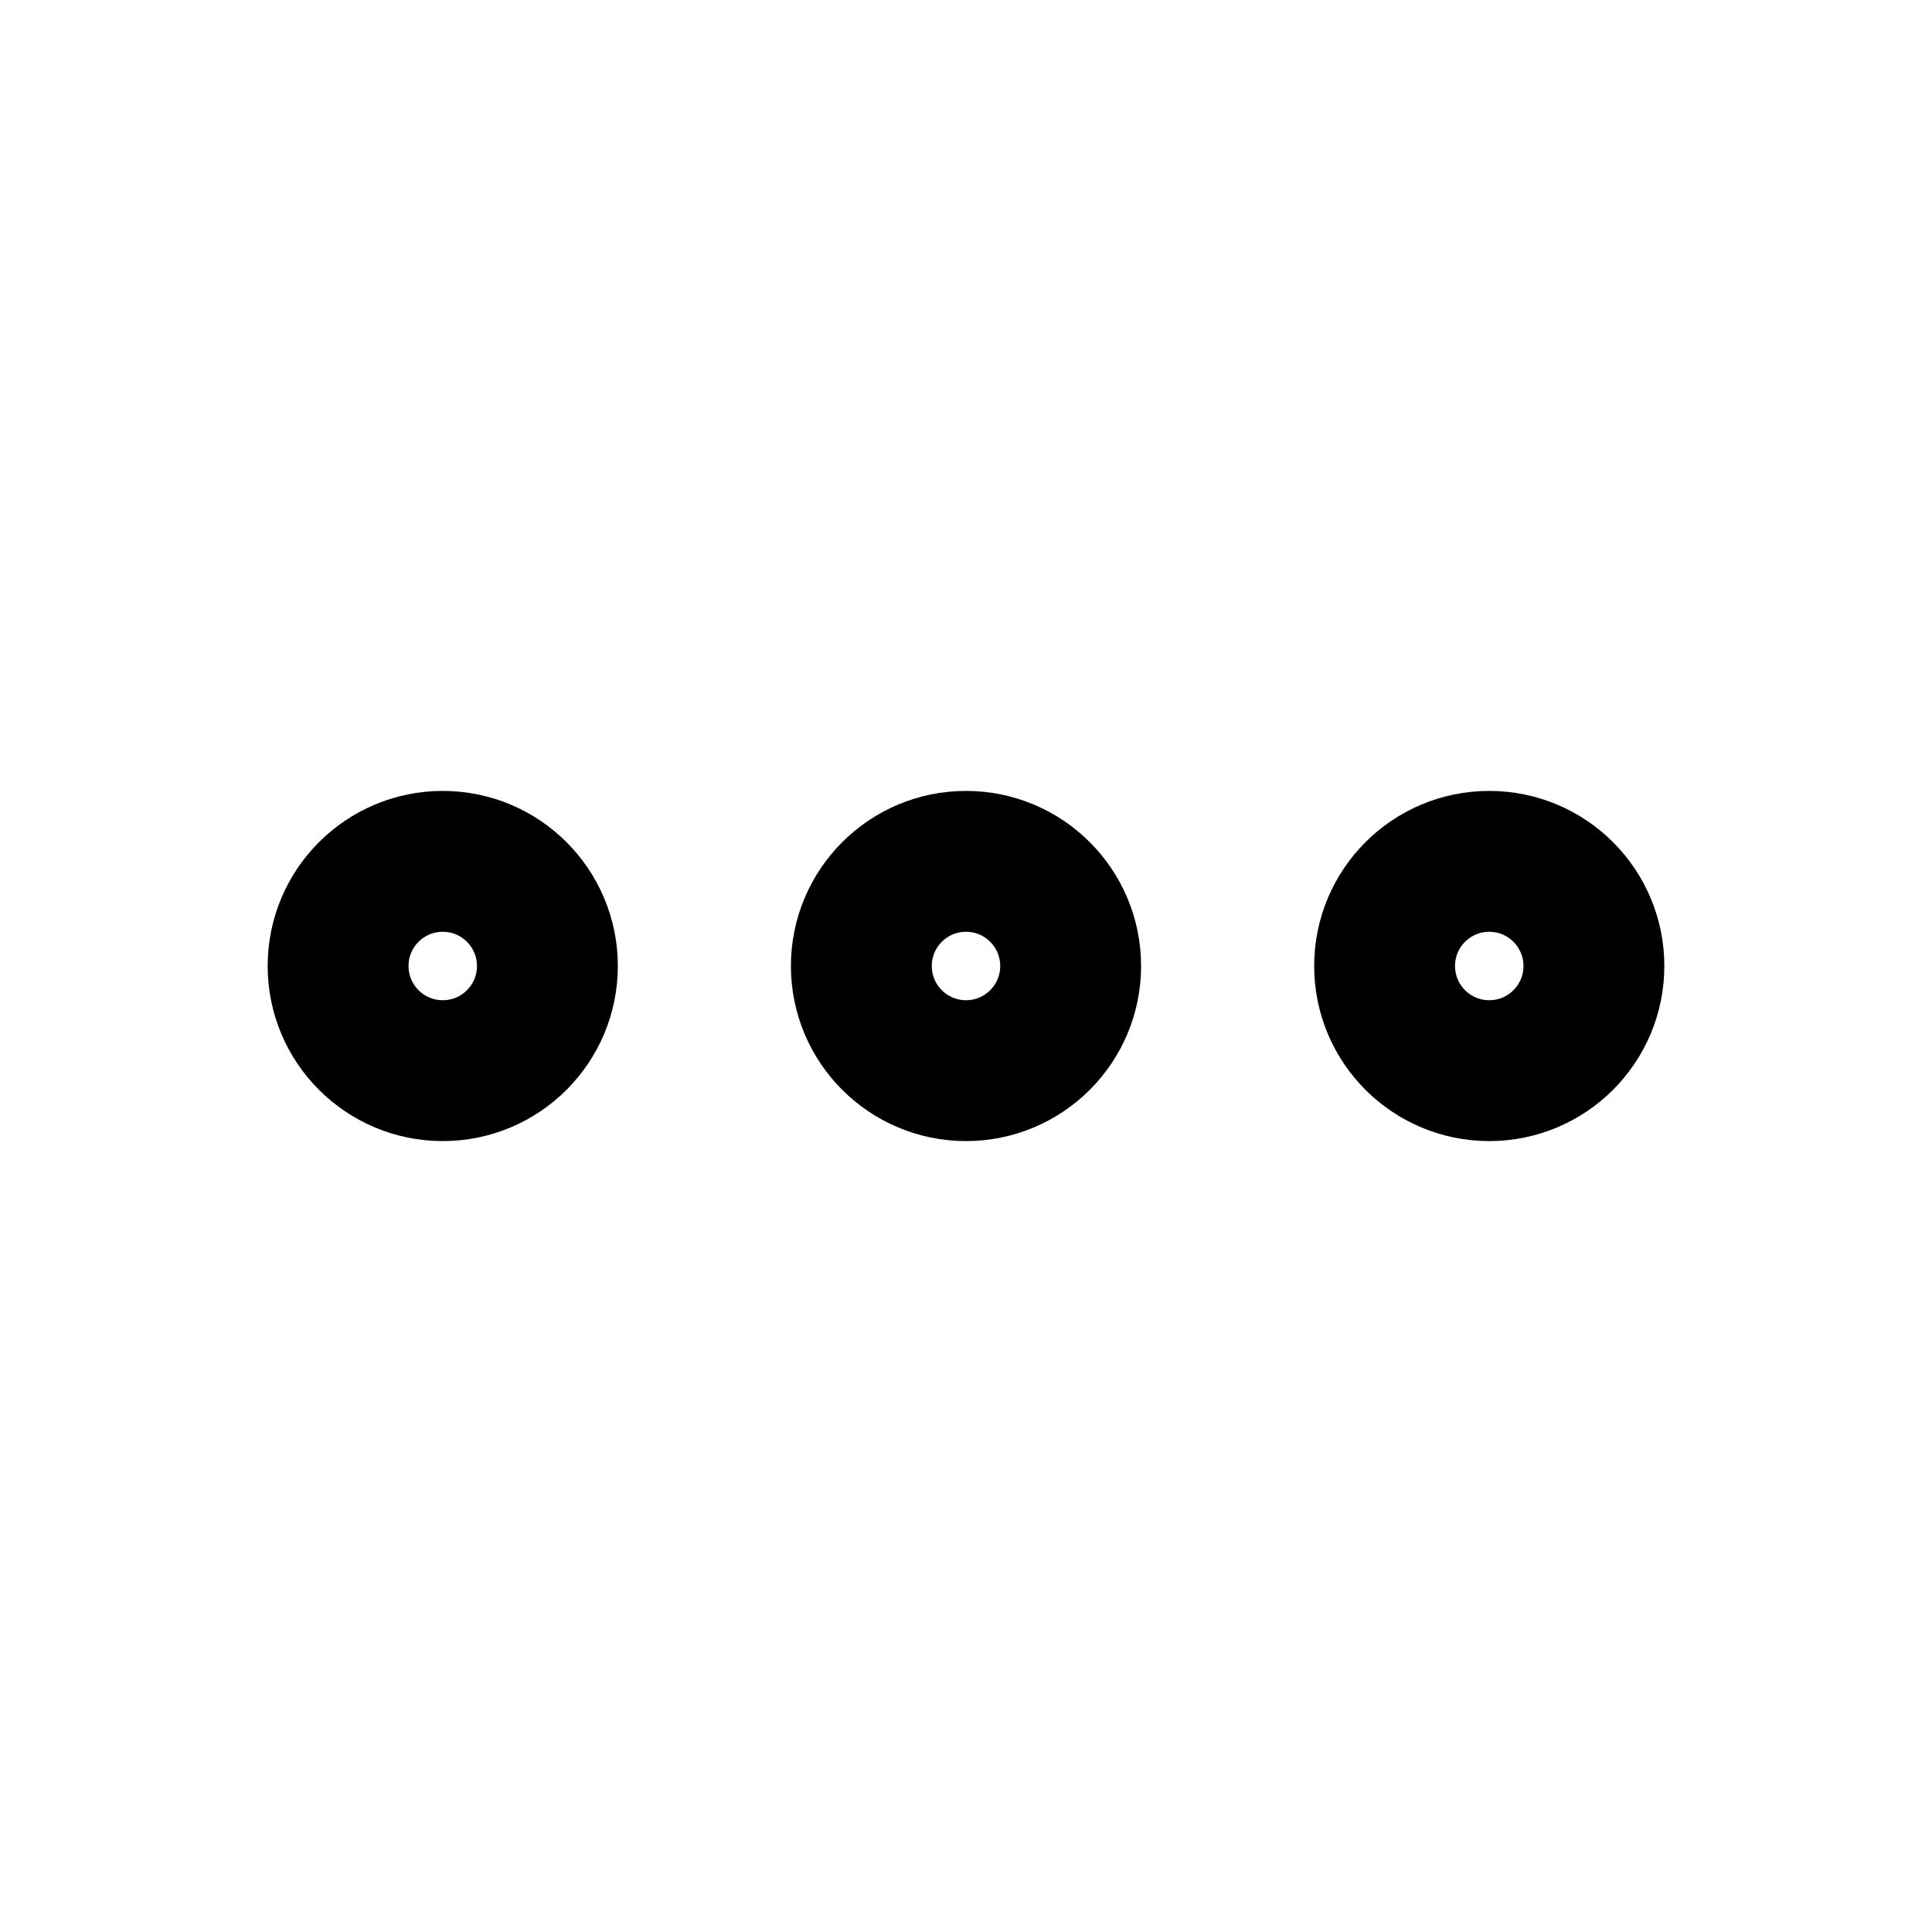
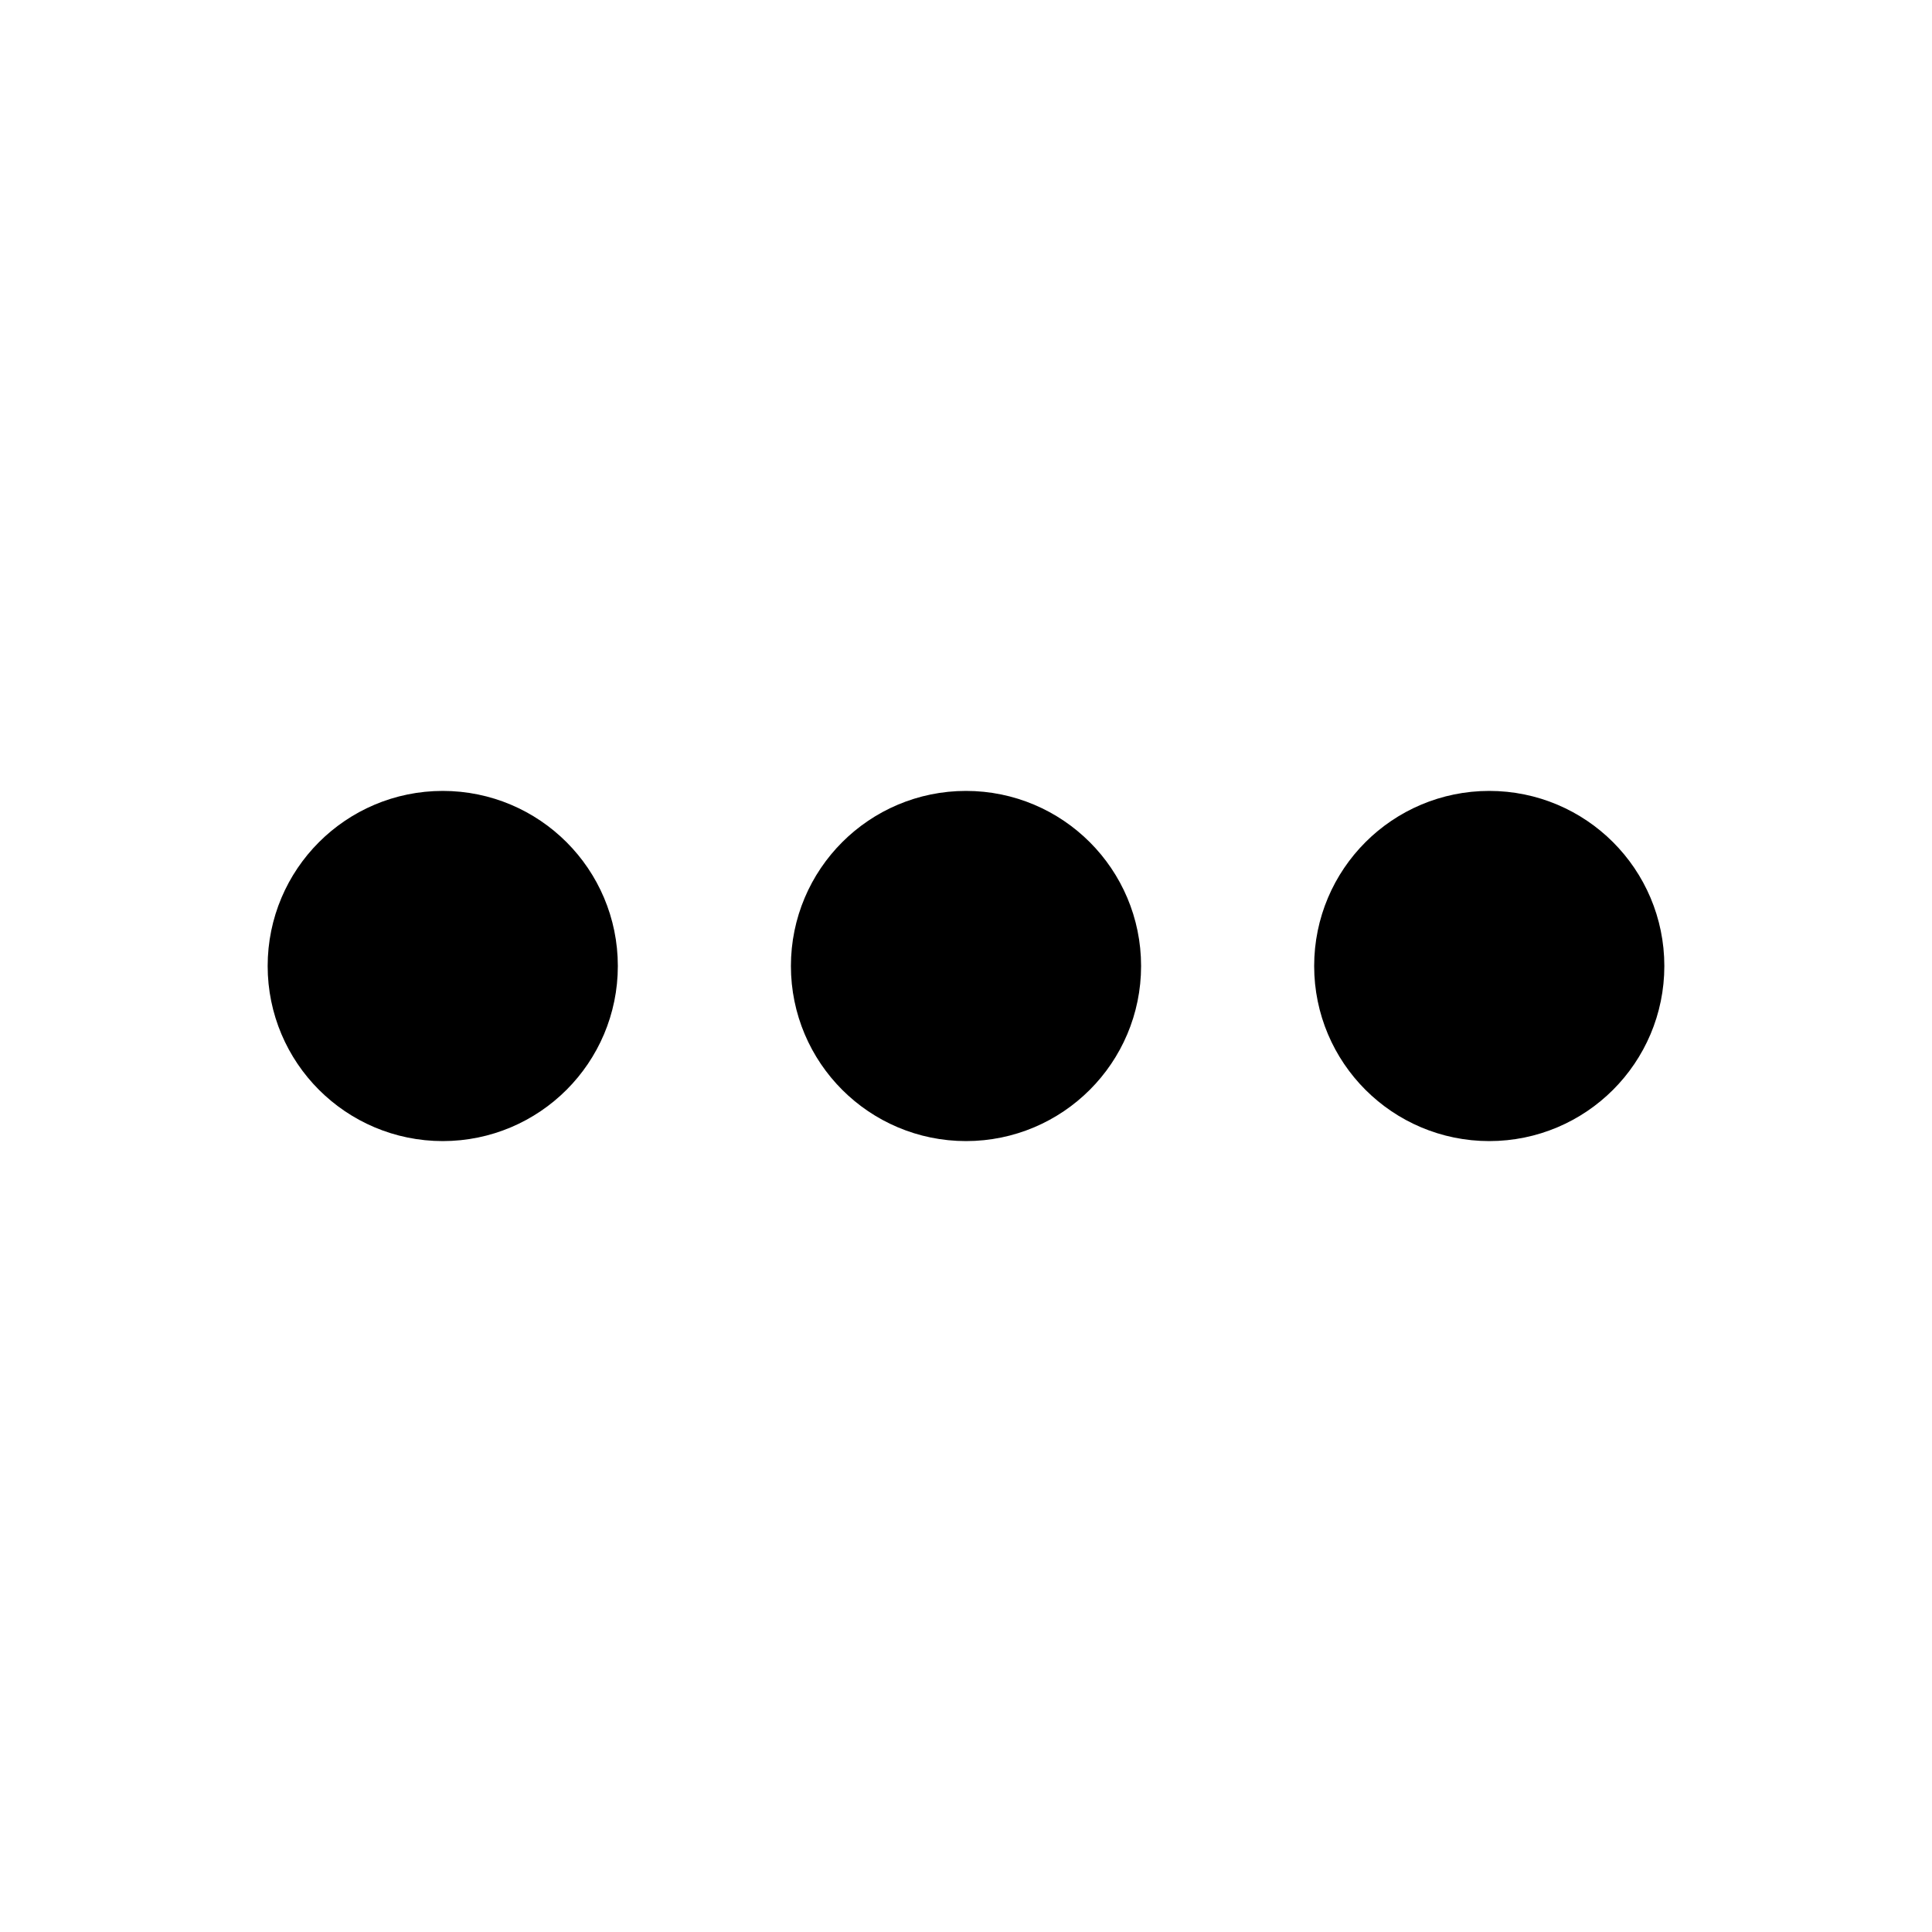
<svg xmlns="http://www.w3.org/2000/svg" viewBox="0 0 24 24" width="24" height="24" fill="none" stroke="currentColor" stroke-width="1.75" stroke-linecap="round" stroke-linejoin="round">
  <path d="M4.2 12 A1.3 1.3 0 1 0 6.8 12 A1.3 1.3 0 1 0 4.2 12 Z" />
  <path d="M10.7 12 A1.3 1.3 0 1 0 13.3 12 A1.3 1.3 0 1 0 10.7 12 Z" />
  <path d="M17.2 12 A1.3 1.3 0 1 0 19.8 12 A1.3 1.3 0 1 0 17.2 12 Z" />
+   <path d="M5.5 12 L 5.51 12" />
+   <path d="M12 12 L 12.01 12" />
+   <path d="M18.5 12 L 18.51 12" />
</svg>
